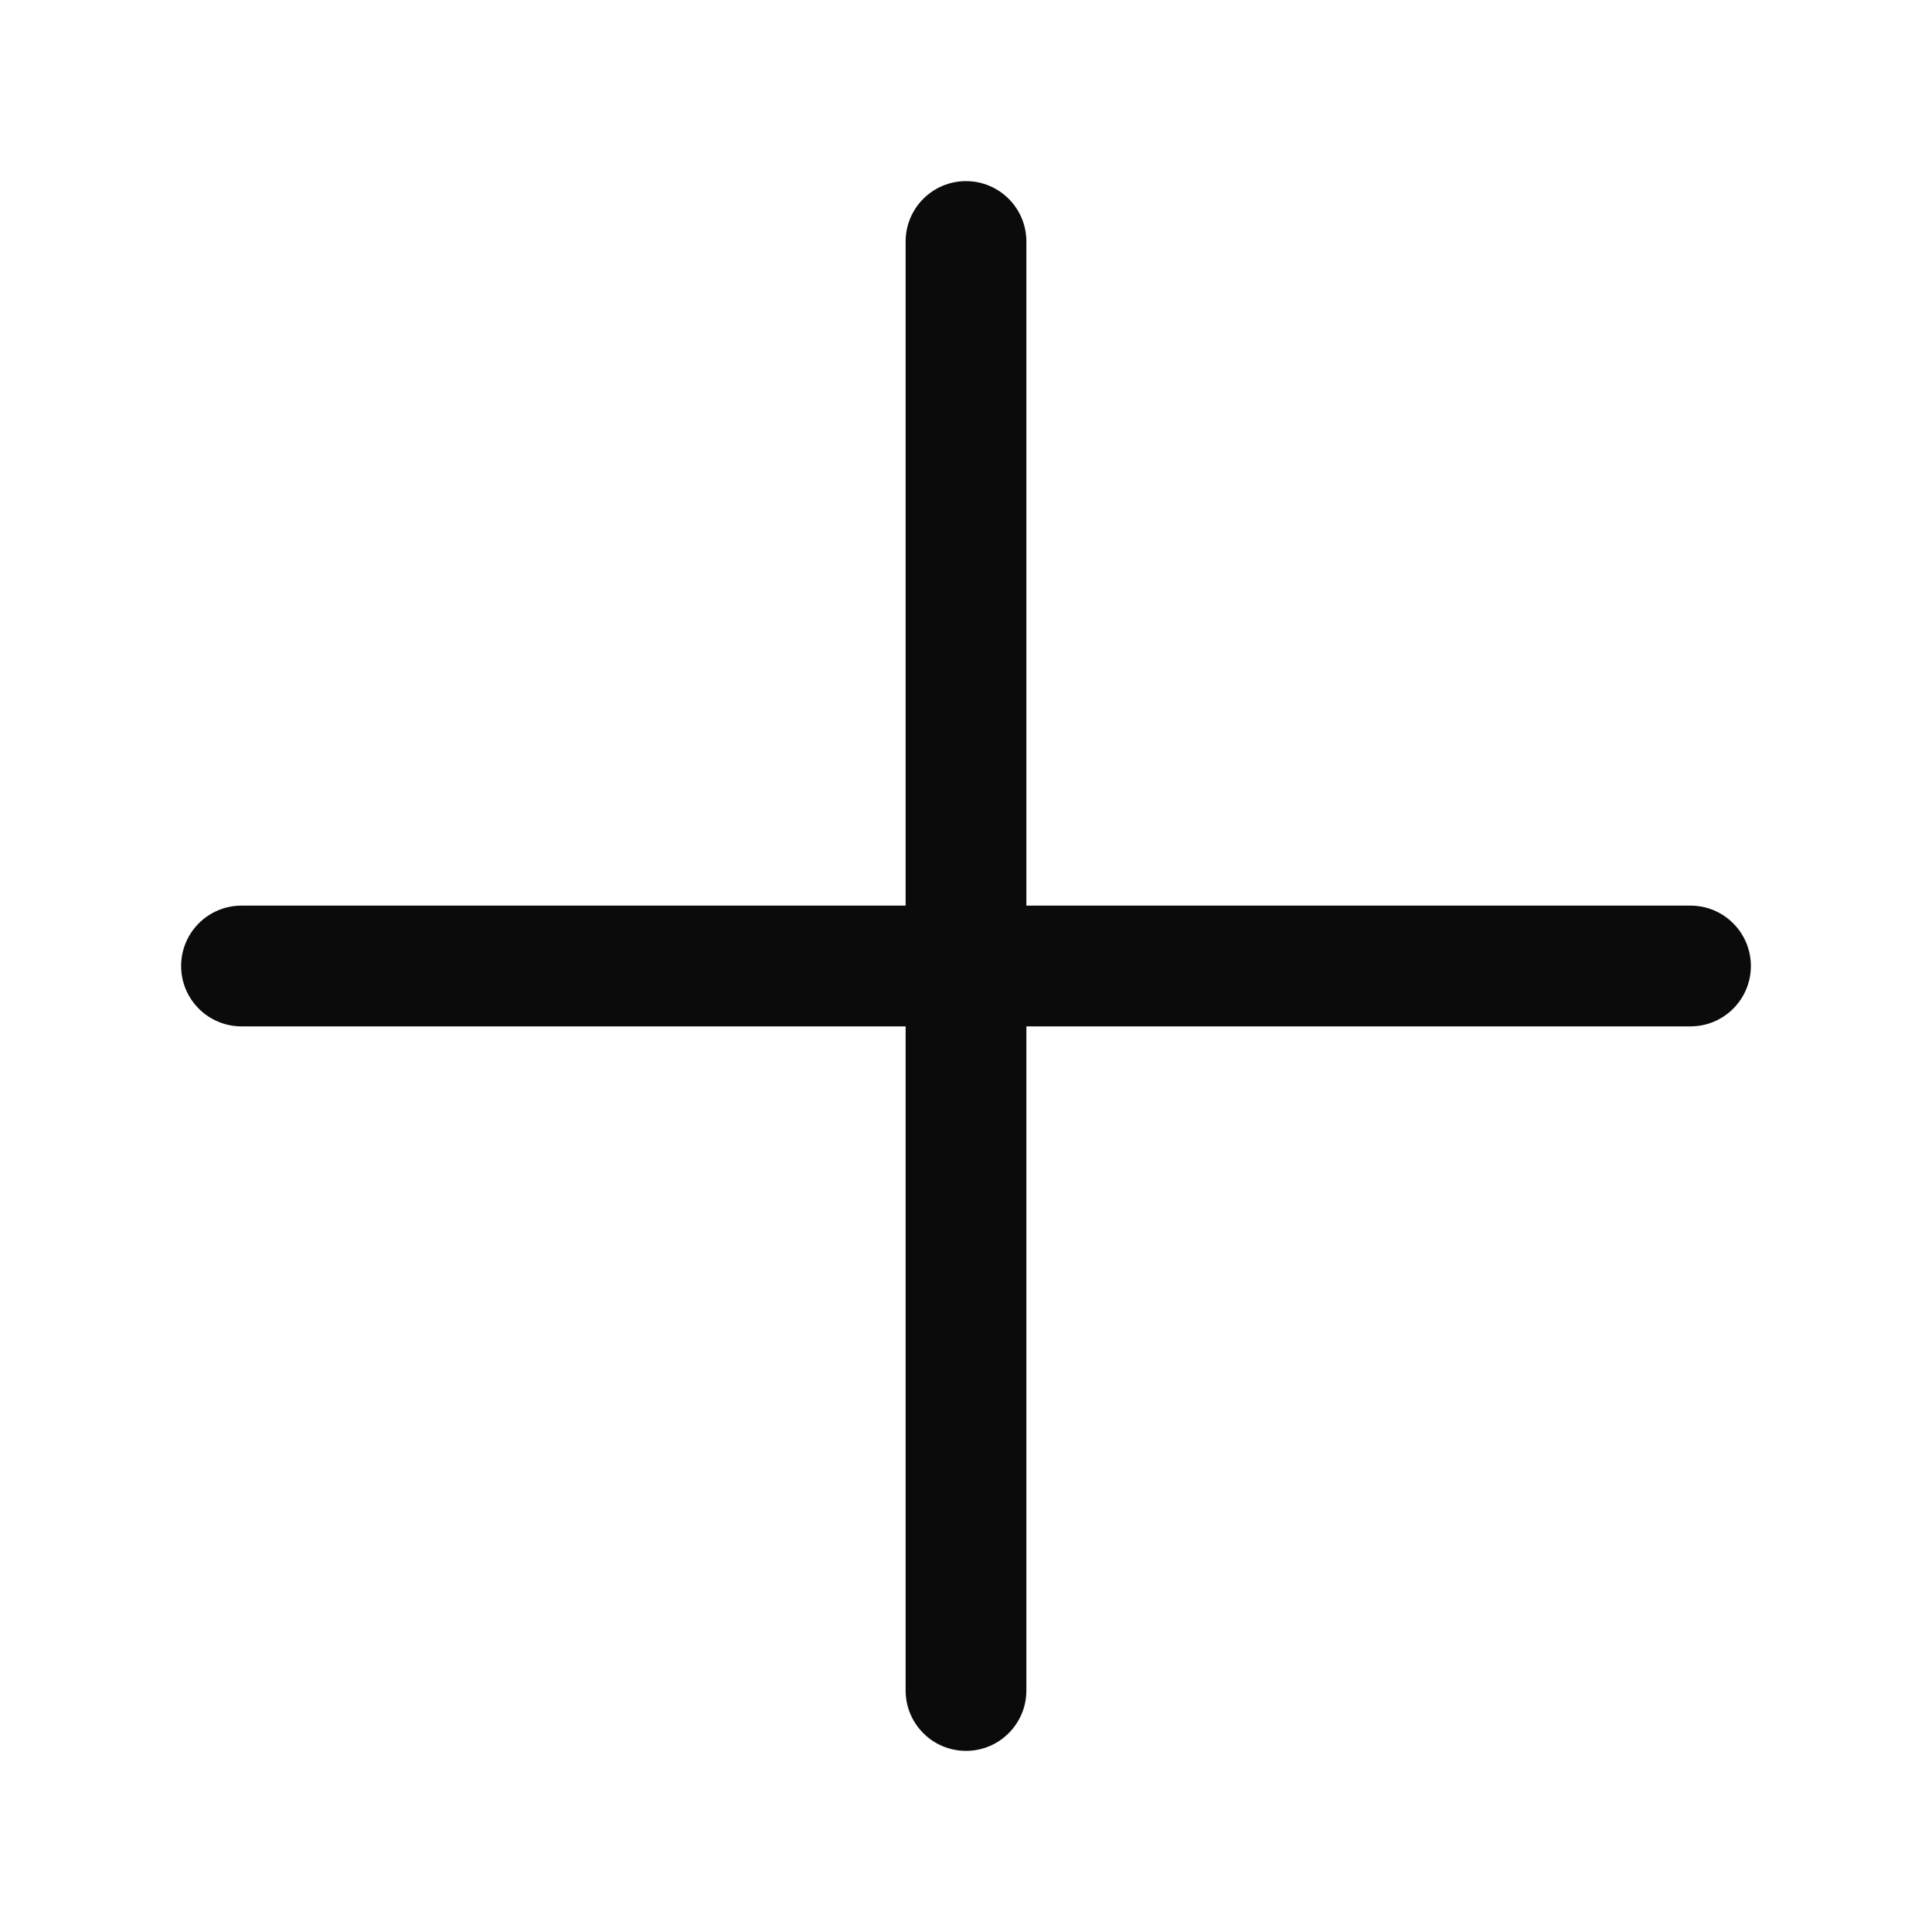
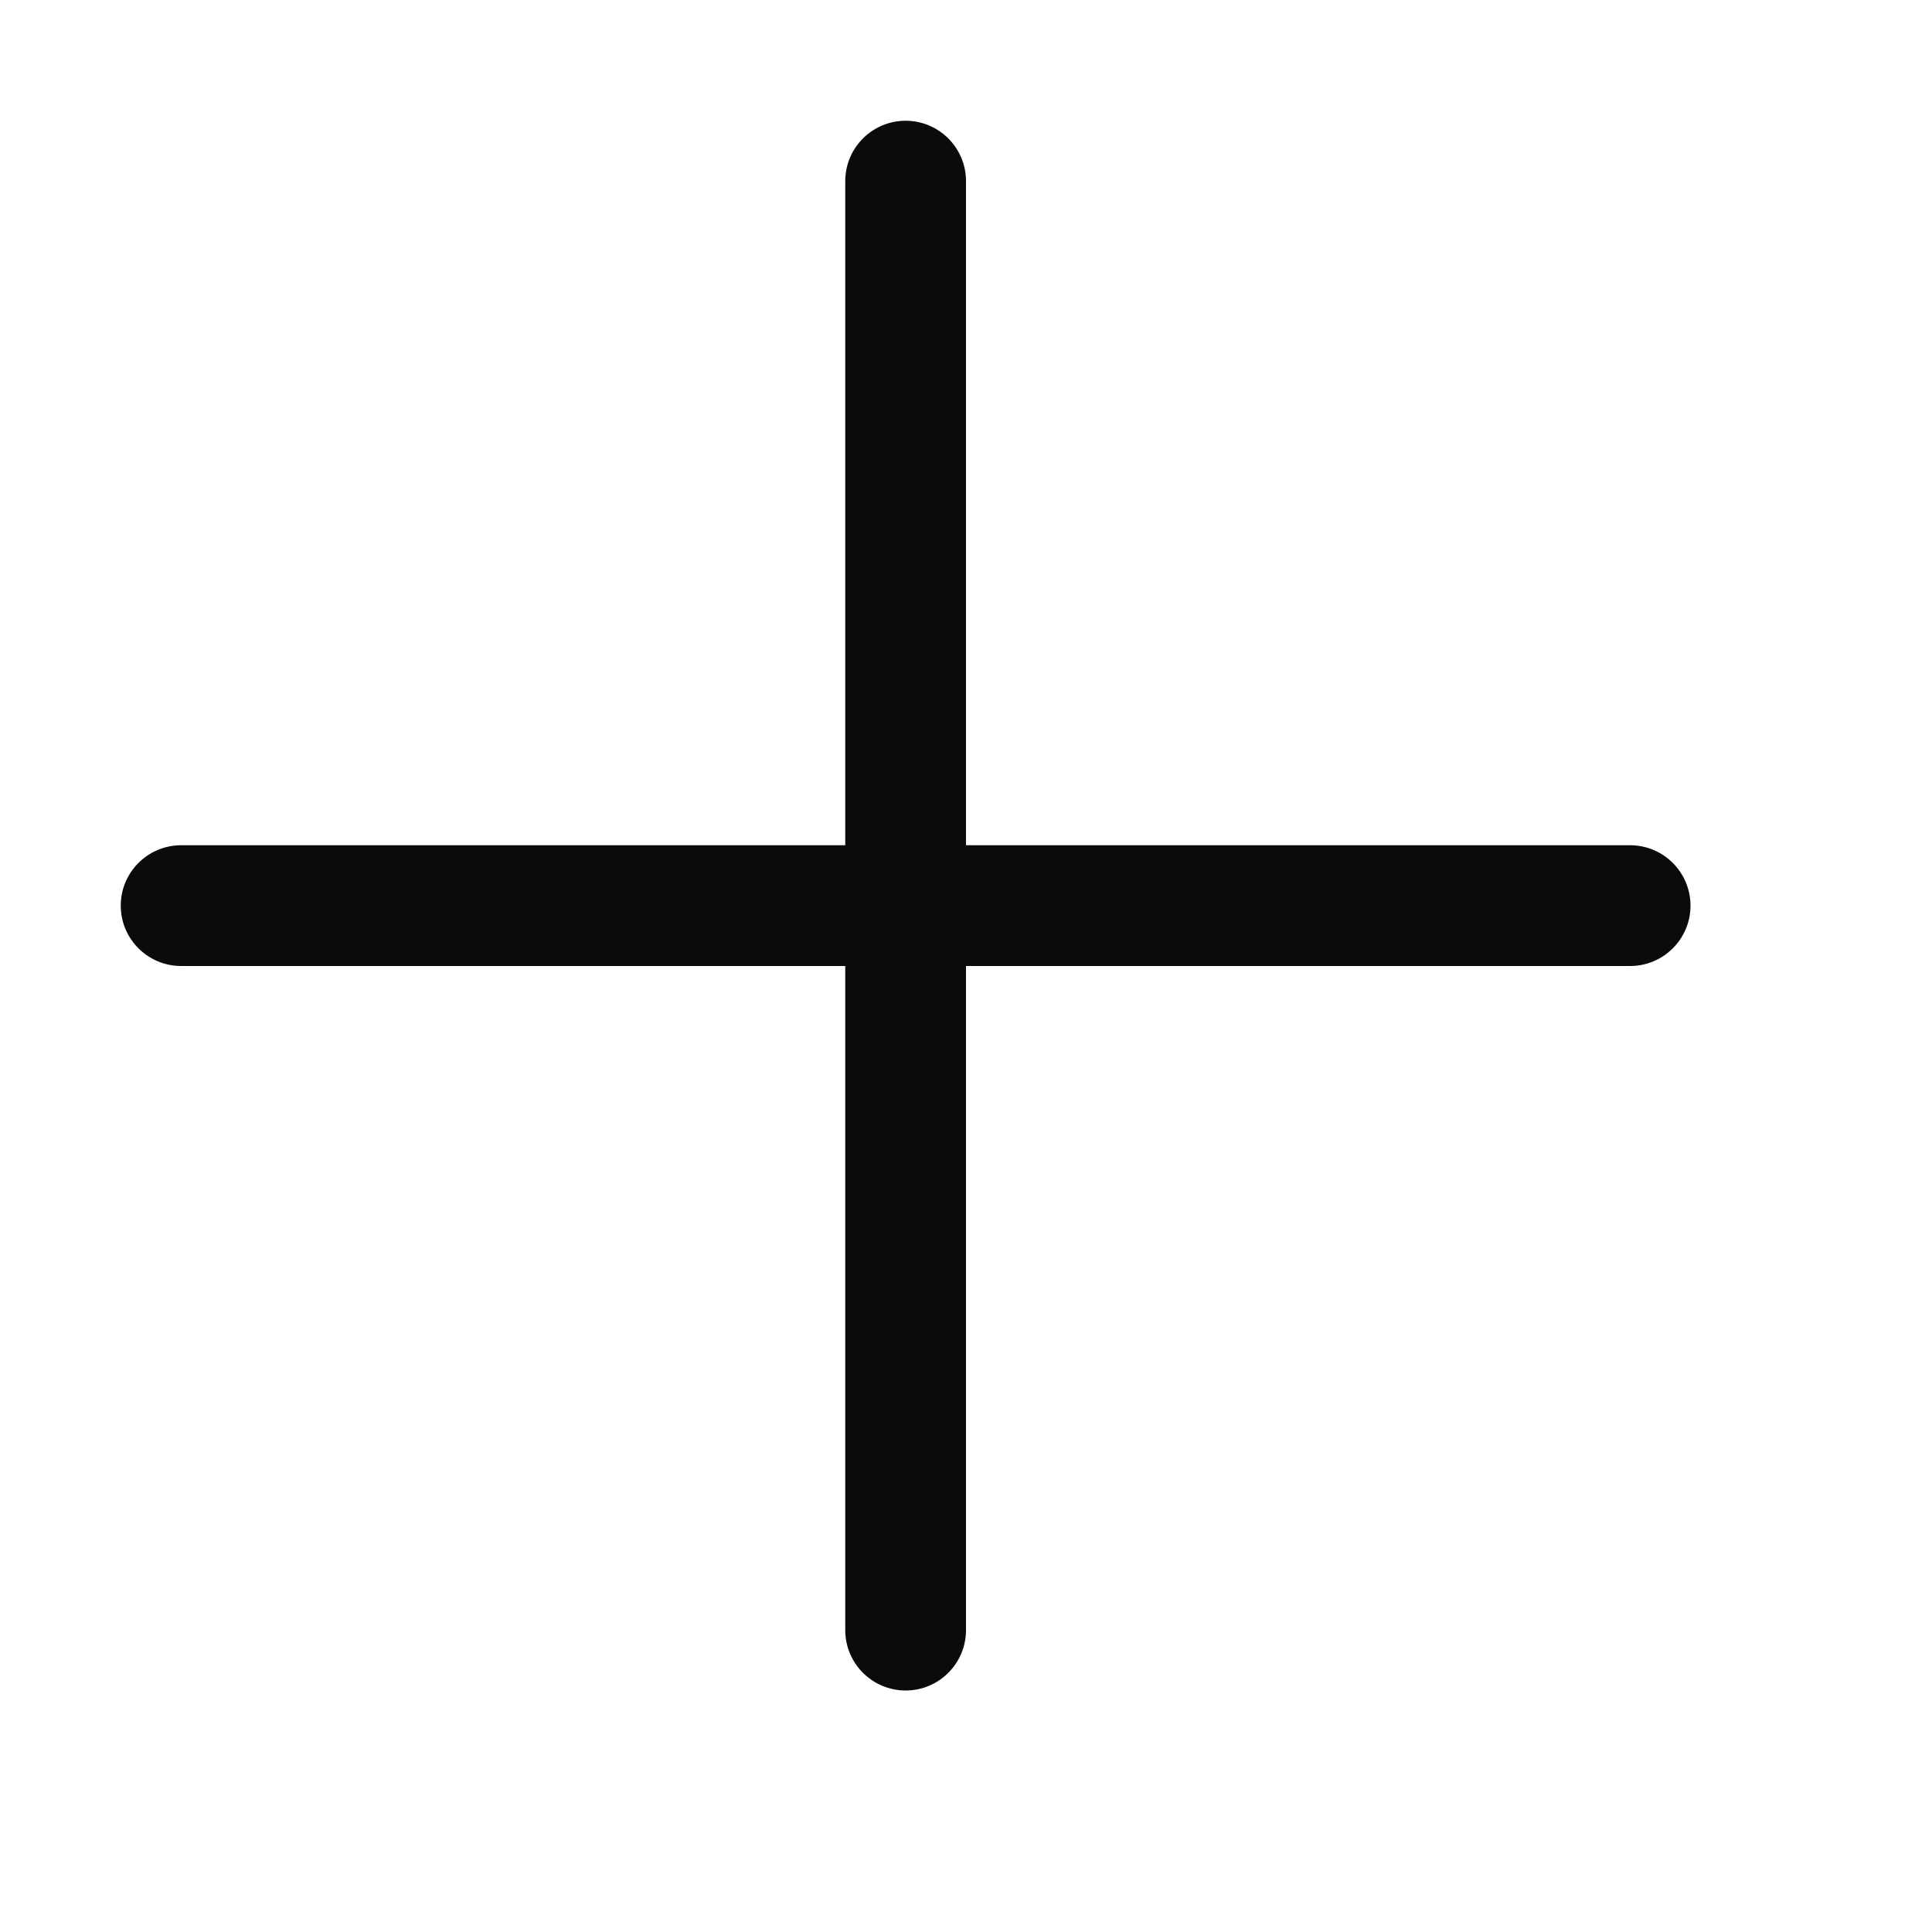
<svg xmlns="http://www.w3.org/2000/svg" width="16" height="16" viewBox="0 0 16 16" fill="#0b0b0b">
-   <path d="M8.5 8.5V14a.5.5 0 1 1-1 0V8.5H2a.5.5 0 0 1 0-1h5.5V2a.5.5 0 0 1 1 0v5.5H14a.5.5 0 1 1 0 1H8.5z" />
+   <path d="M8 8v5.5c0 .276-.224.5-.5.5s-.5-.224-.5-.5V8H1.5c-.276 0-.5-.224-.5-.5s.224-.5.5-.5H7V1.5c0-.276.224-.5.5-.5s.5.224.5.5V7h5.5c.276 0 .5.224.5.5s-.224.5-.5.5H8z" />
</svg>
